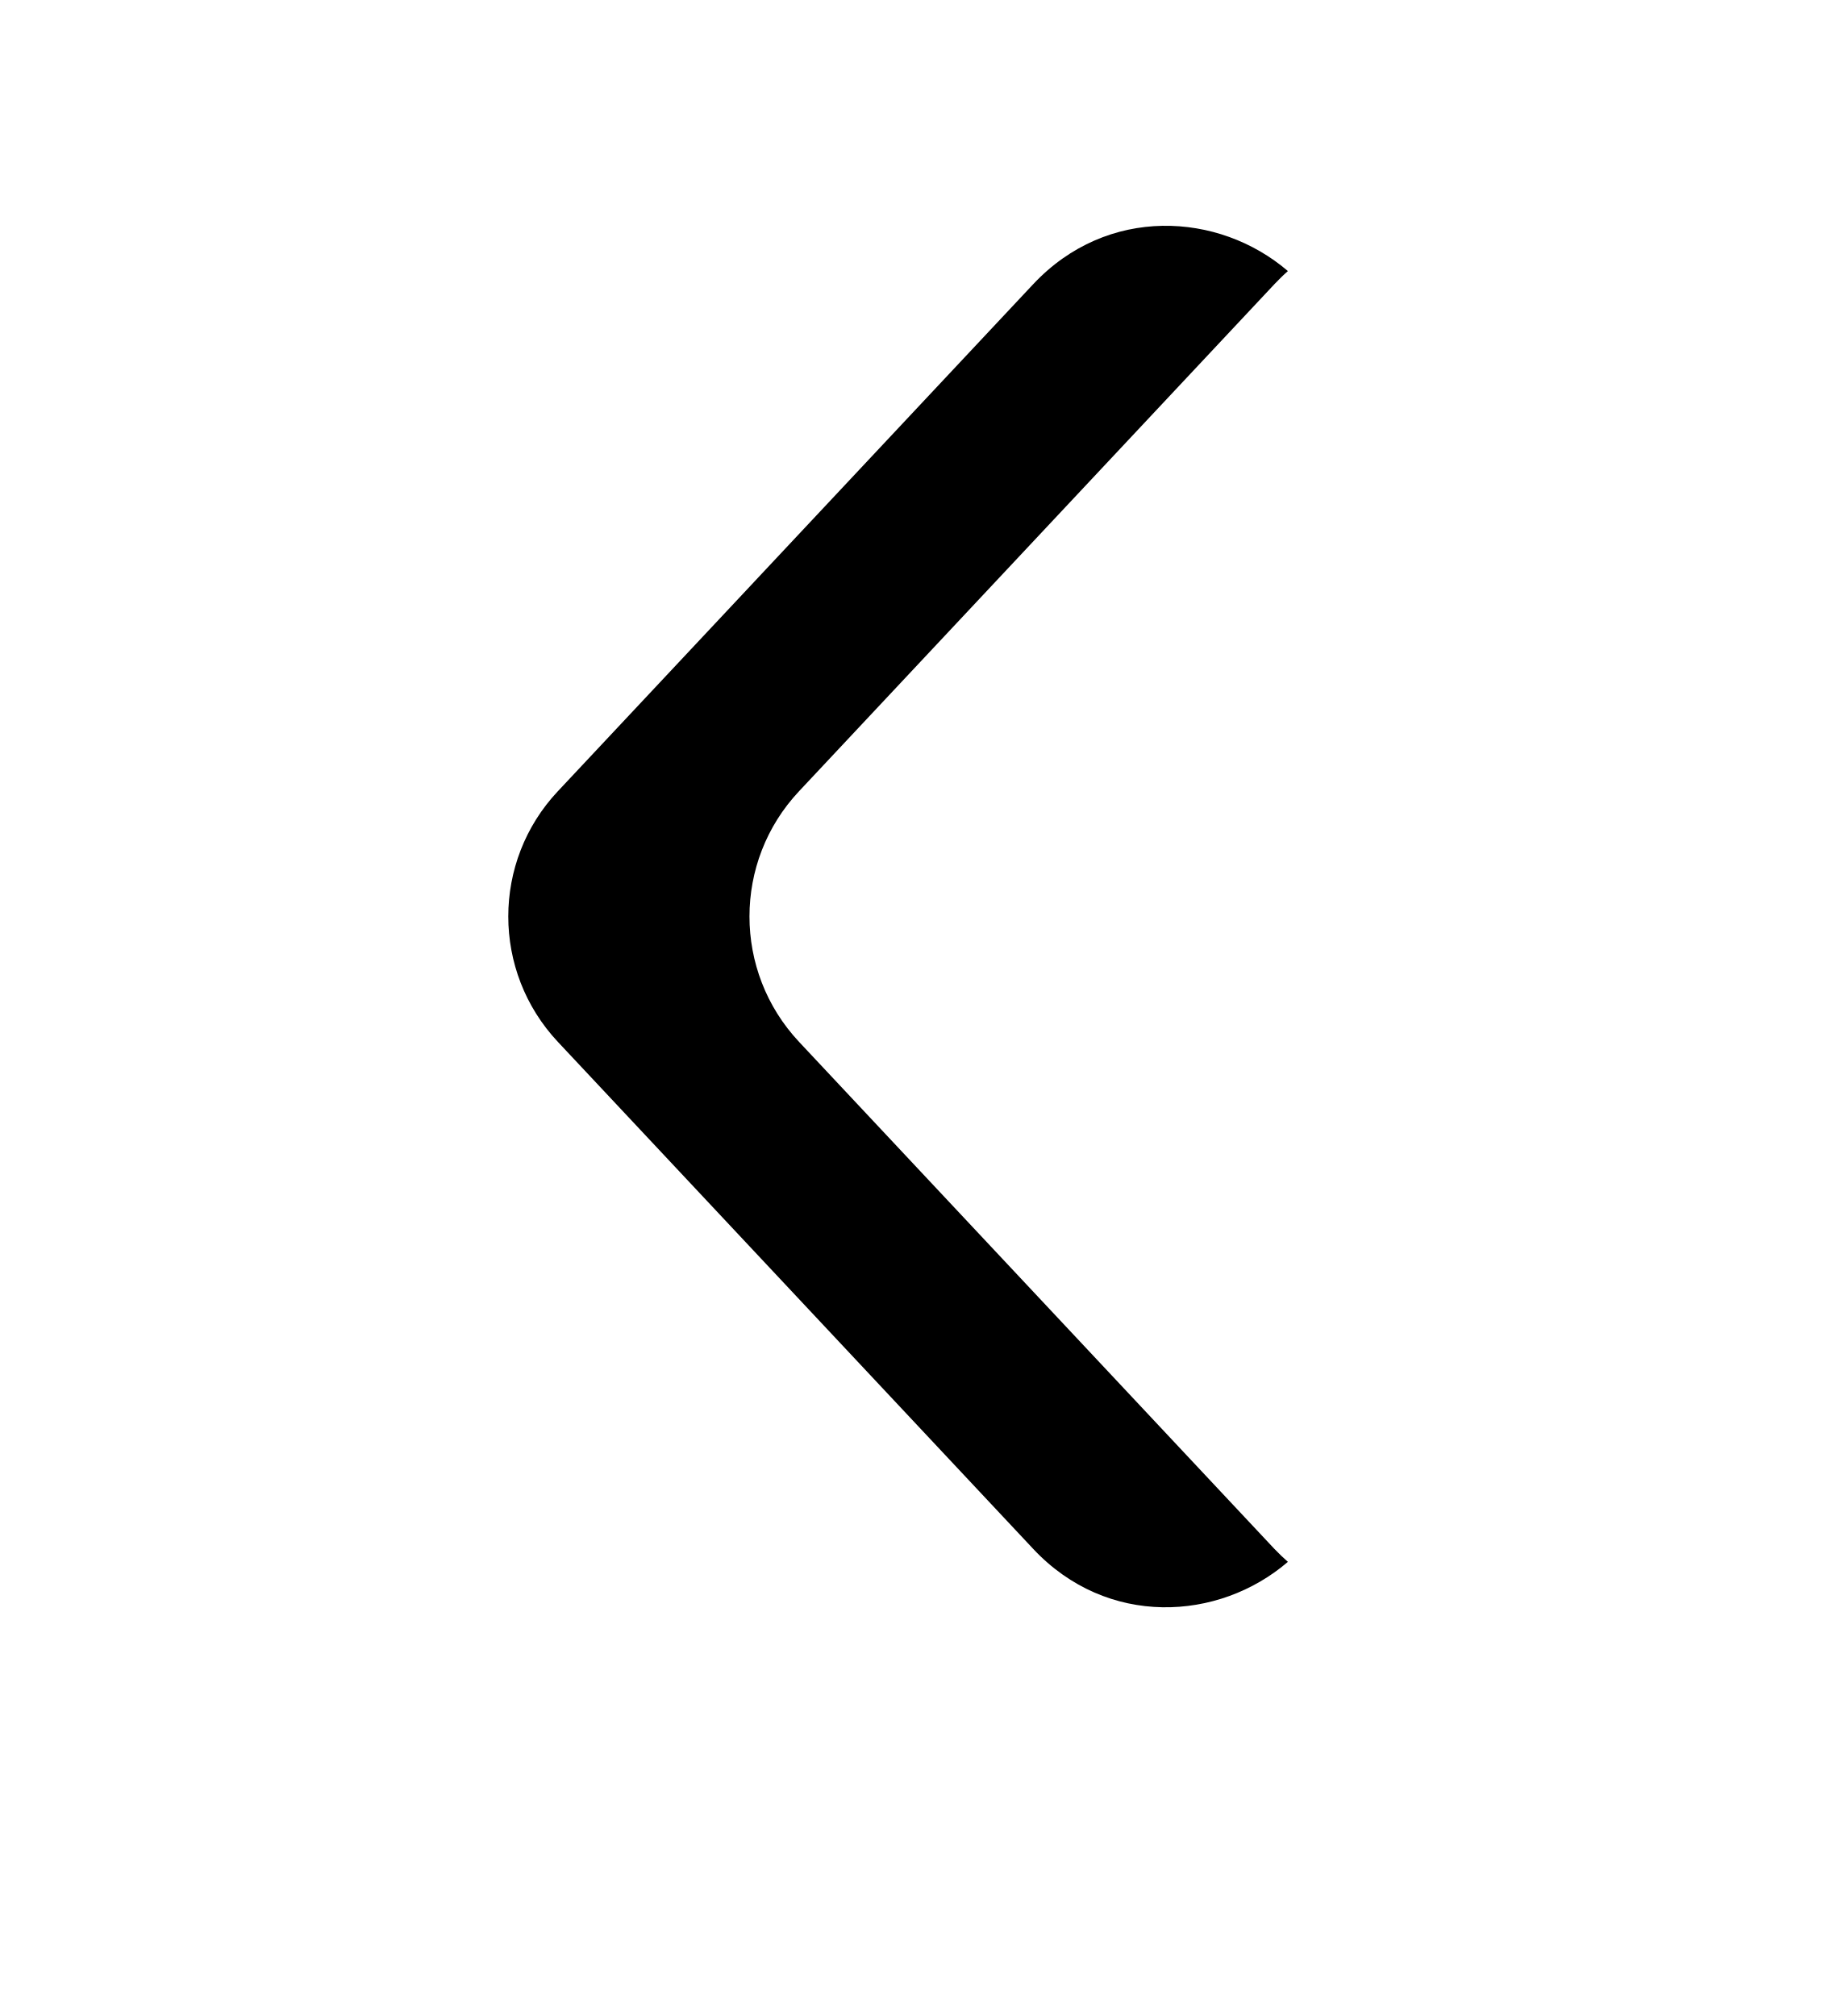
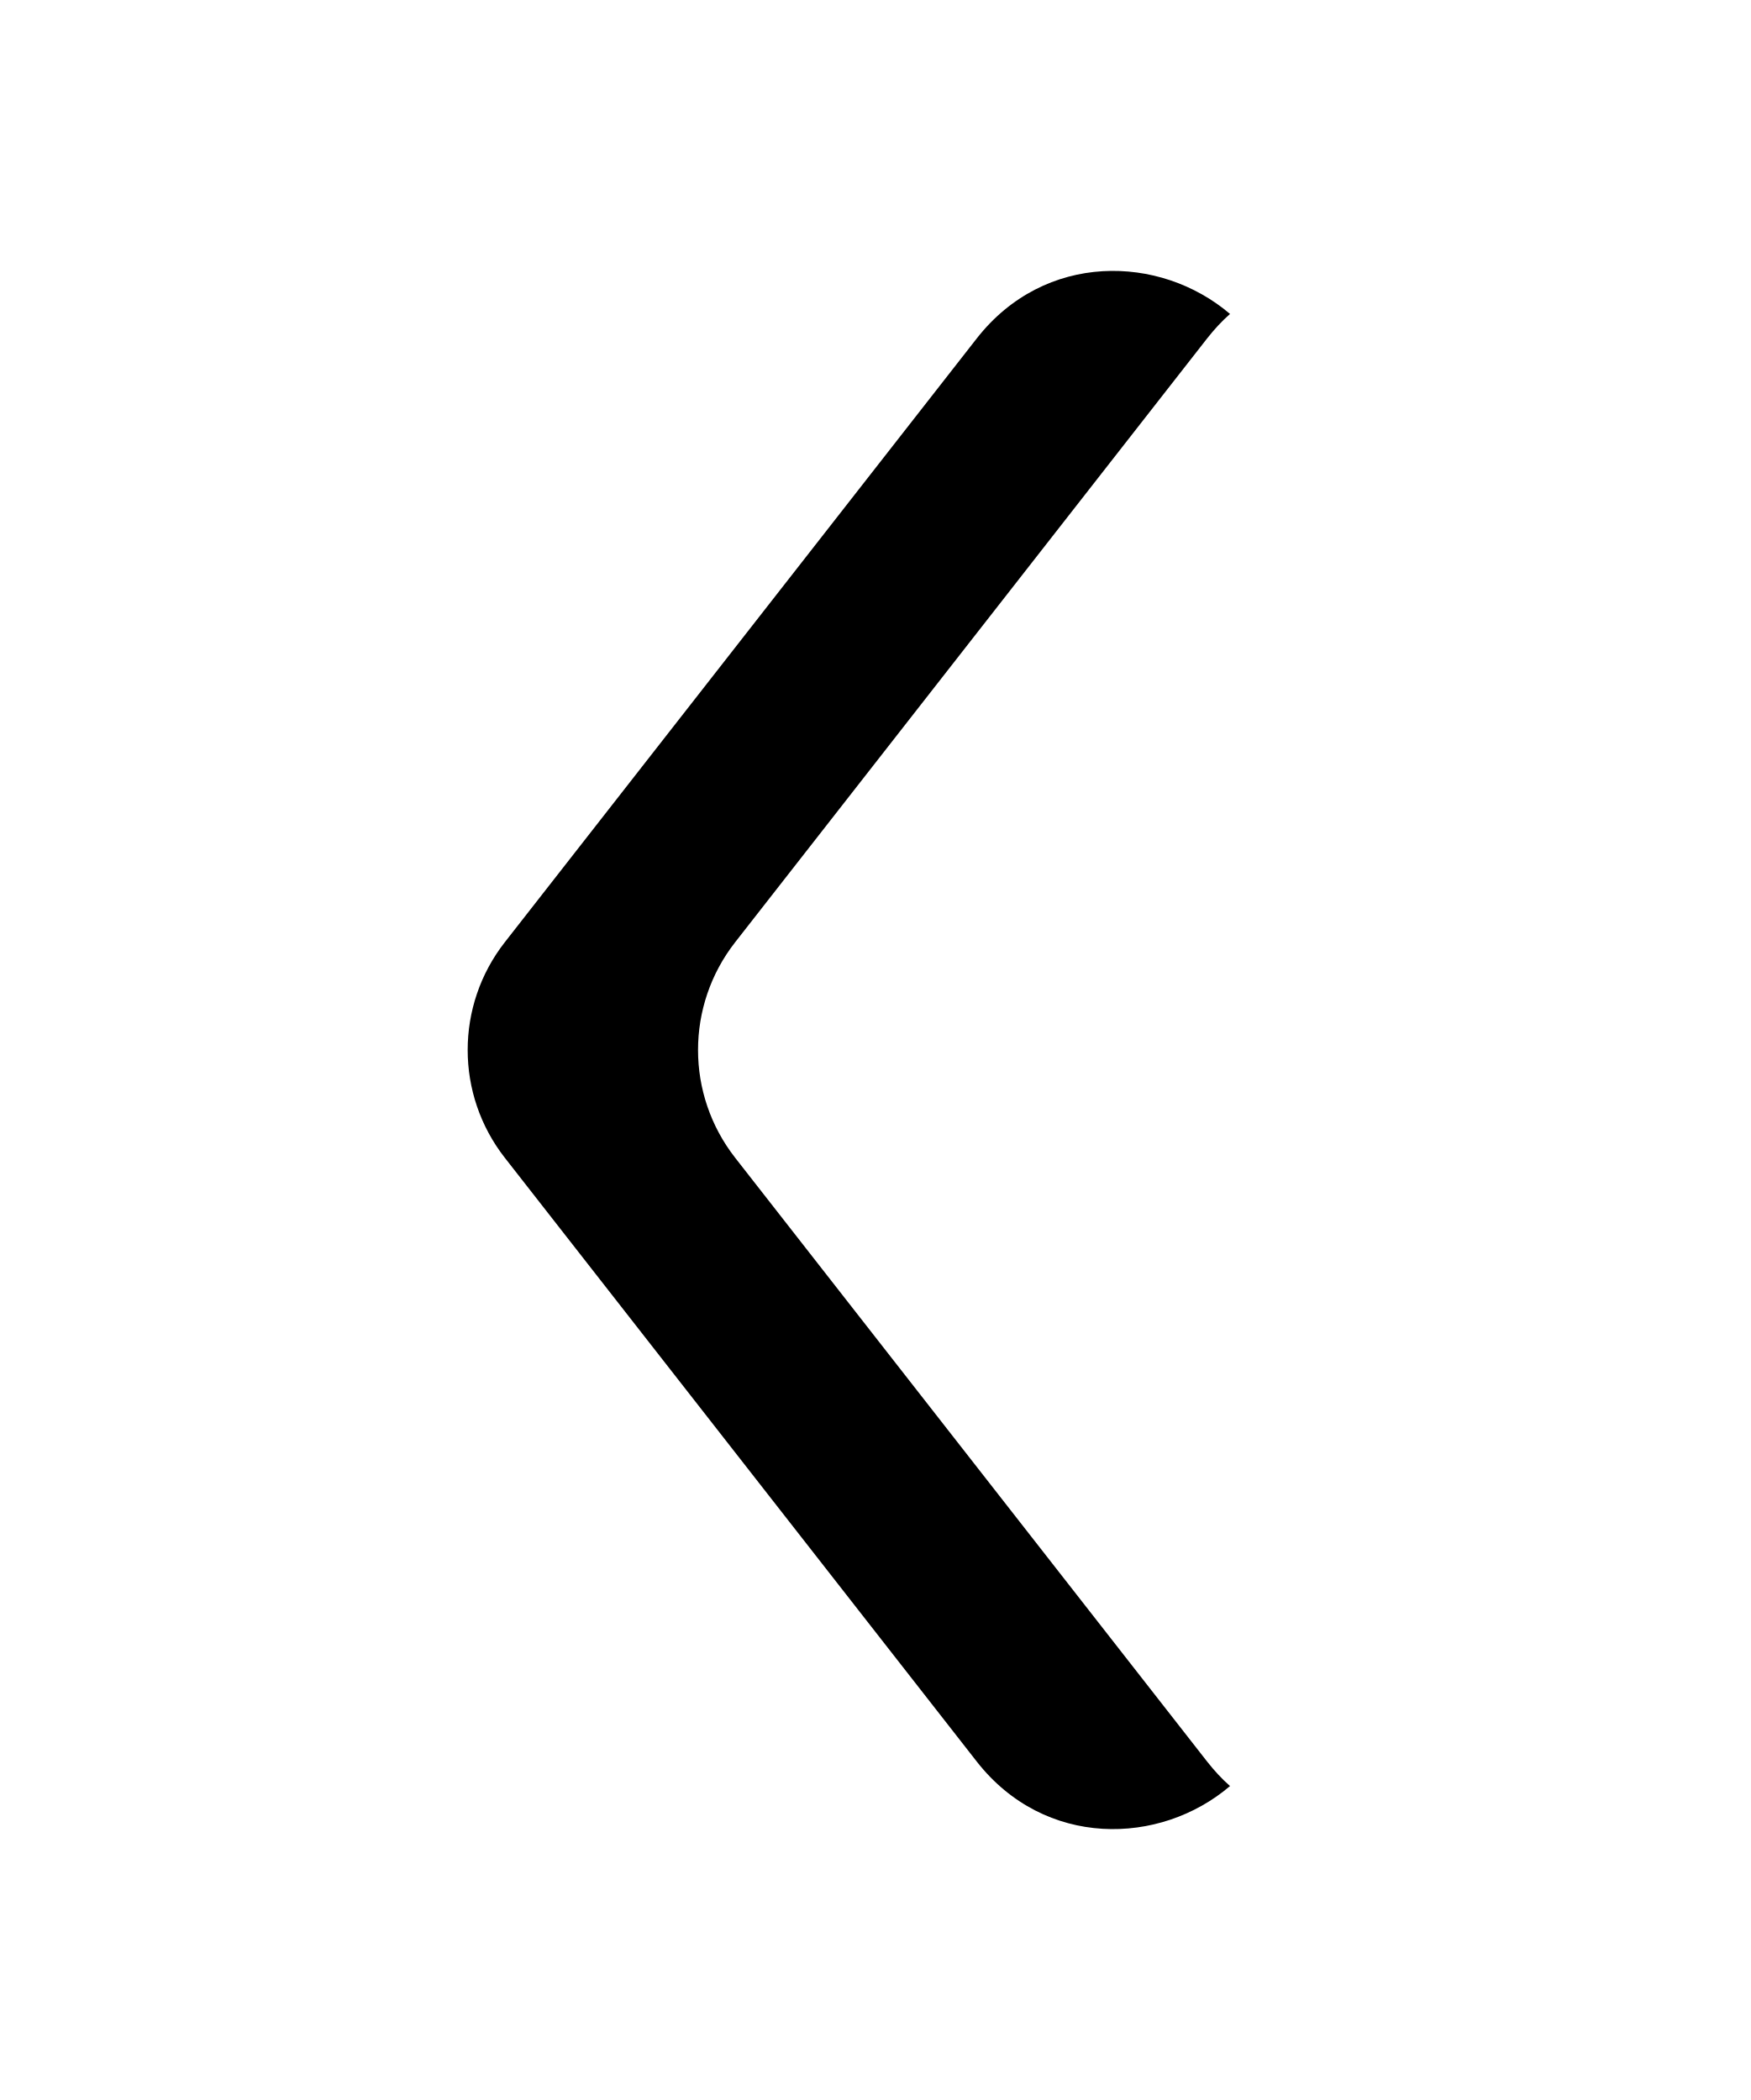
- <svg xmlns="http://www.w3.org/2000/svg" width="10" height="11" viewBox="0 0 10 11" fill="none">
-   <path fill-rule="evenodd" clip-rule="evenodd" d="M4.36 4.317C3.999 4.701 3.999 5.3 4.36 5.685L6.954 8.452C6.978 8.477 7.002 8.5 7.027 8.522C6.649 8.847 6.041 8.881 5.638 8.452L3.044 5.685C2.683 5.3 2.683 4.701 3.044 4.317L5.638 1.55C6.041 1.121 6.649 1.155 7.027 1.479C7.002 1.501 6.978 1.525 6.954 1.55L4.36 4.317Z" fill="black" />
+ <svg xmlns="http://www.w3.org/2000/svg" width="10" height="12" viewBox="0 0 10 12" fill="none">
+   <path fill-rule="evenodd" clip-rule="evenodd" d="M4.2 5.384C3.917 5.746 3.917 6.254 4.2 6.616L6.896 10.066C6.937 10.118 6.98 10.165 7.027 10.206C6.626 10.548 5.968 10.562 5.58 10.066L2.884 6.616C2.601 6.254 2.601 5.746 2.884 5.384L5.58 1.934C5.968 1.438 6.626 1.452 7.027 1.794C6.98 1.835 6.937 1.882 6.896 1.934L4.2 5.384Z" fill="black" />
</svg>
